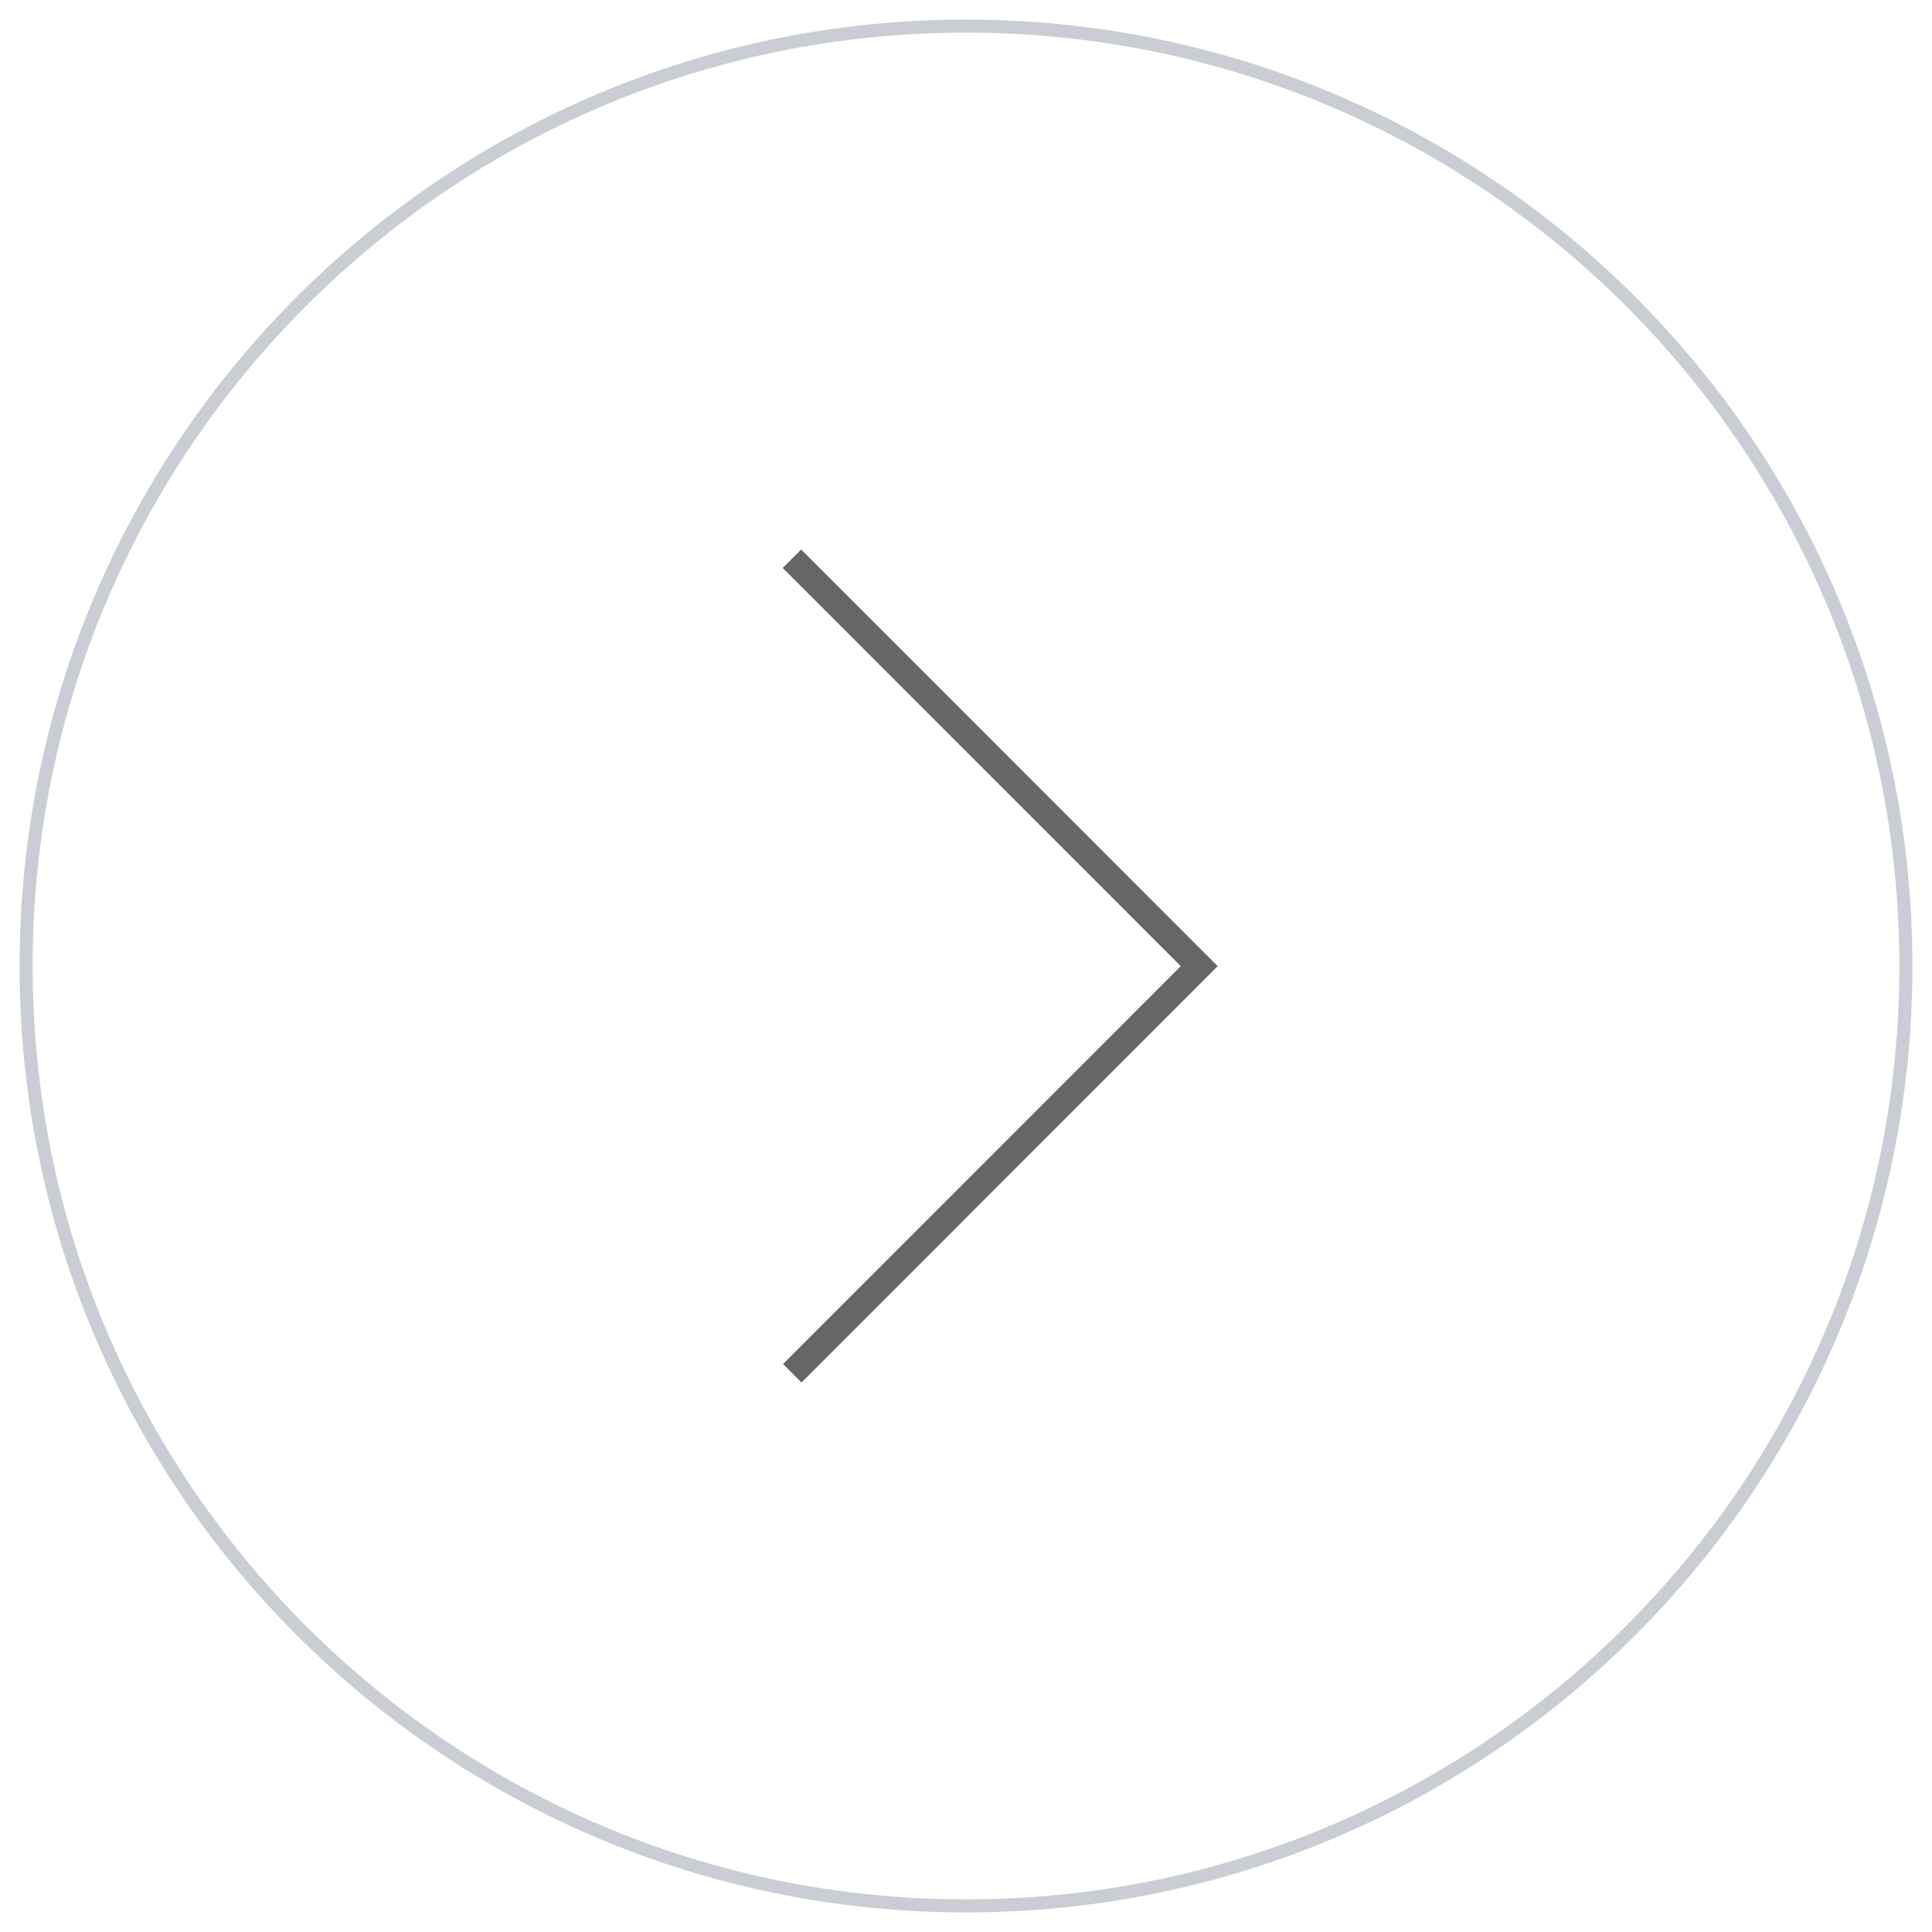
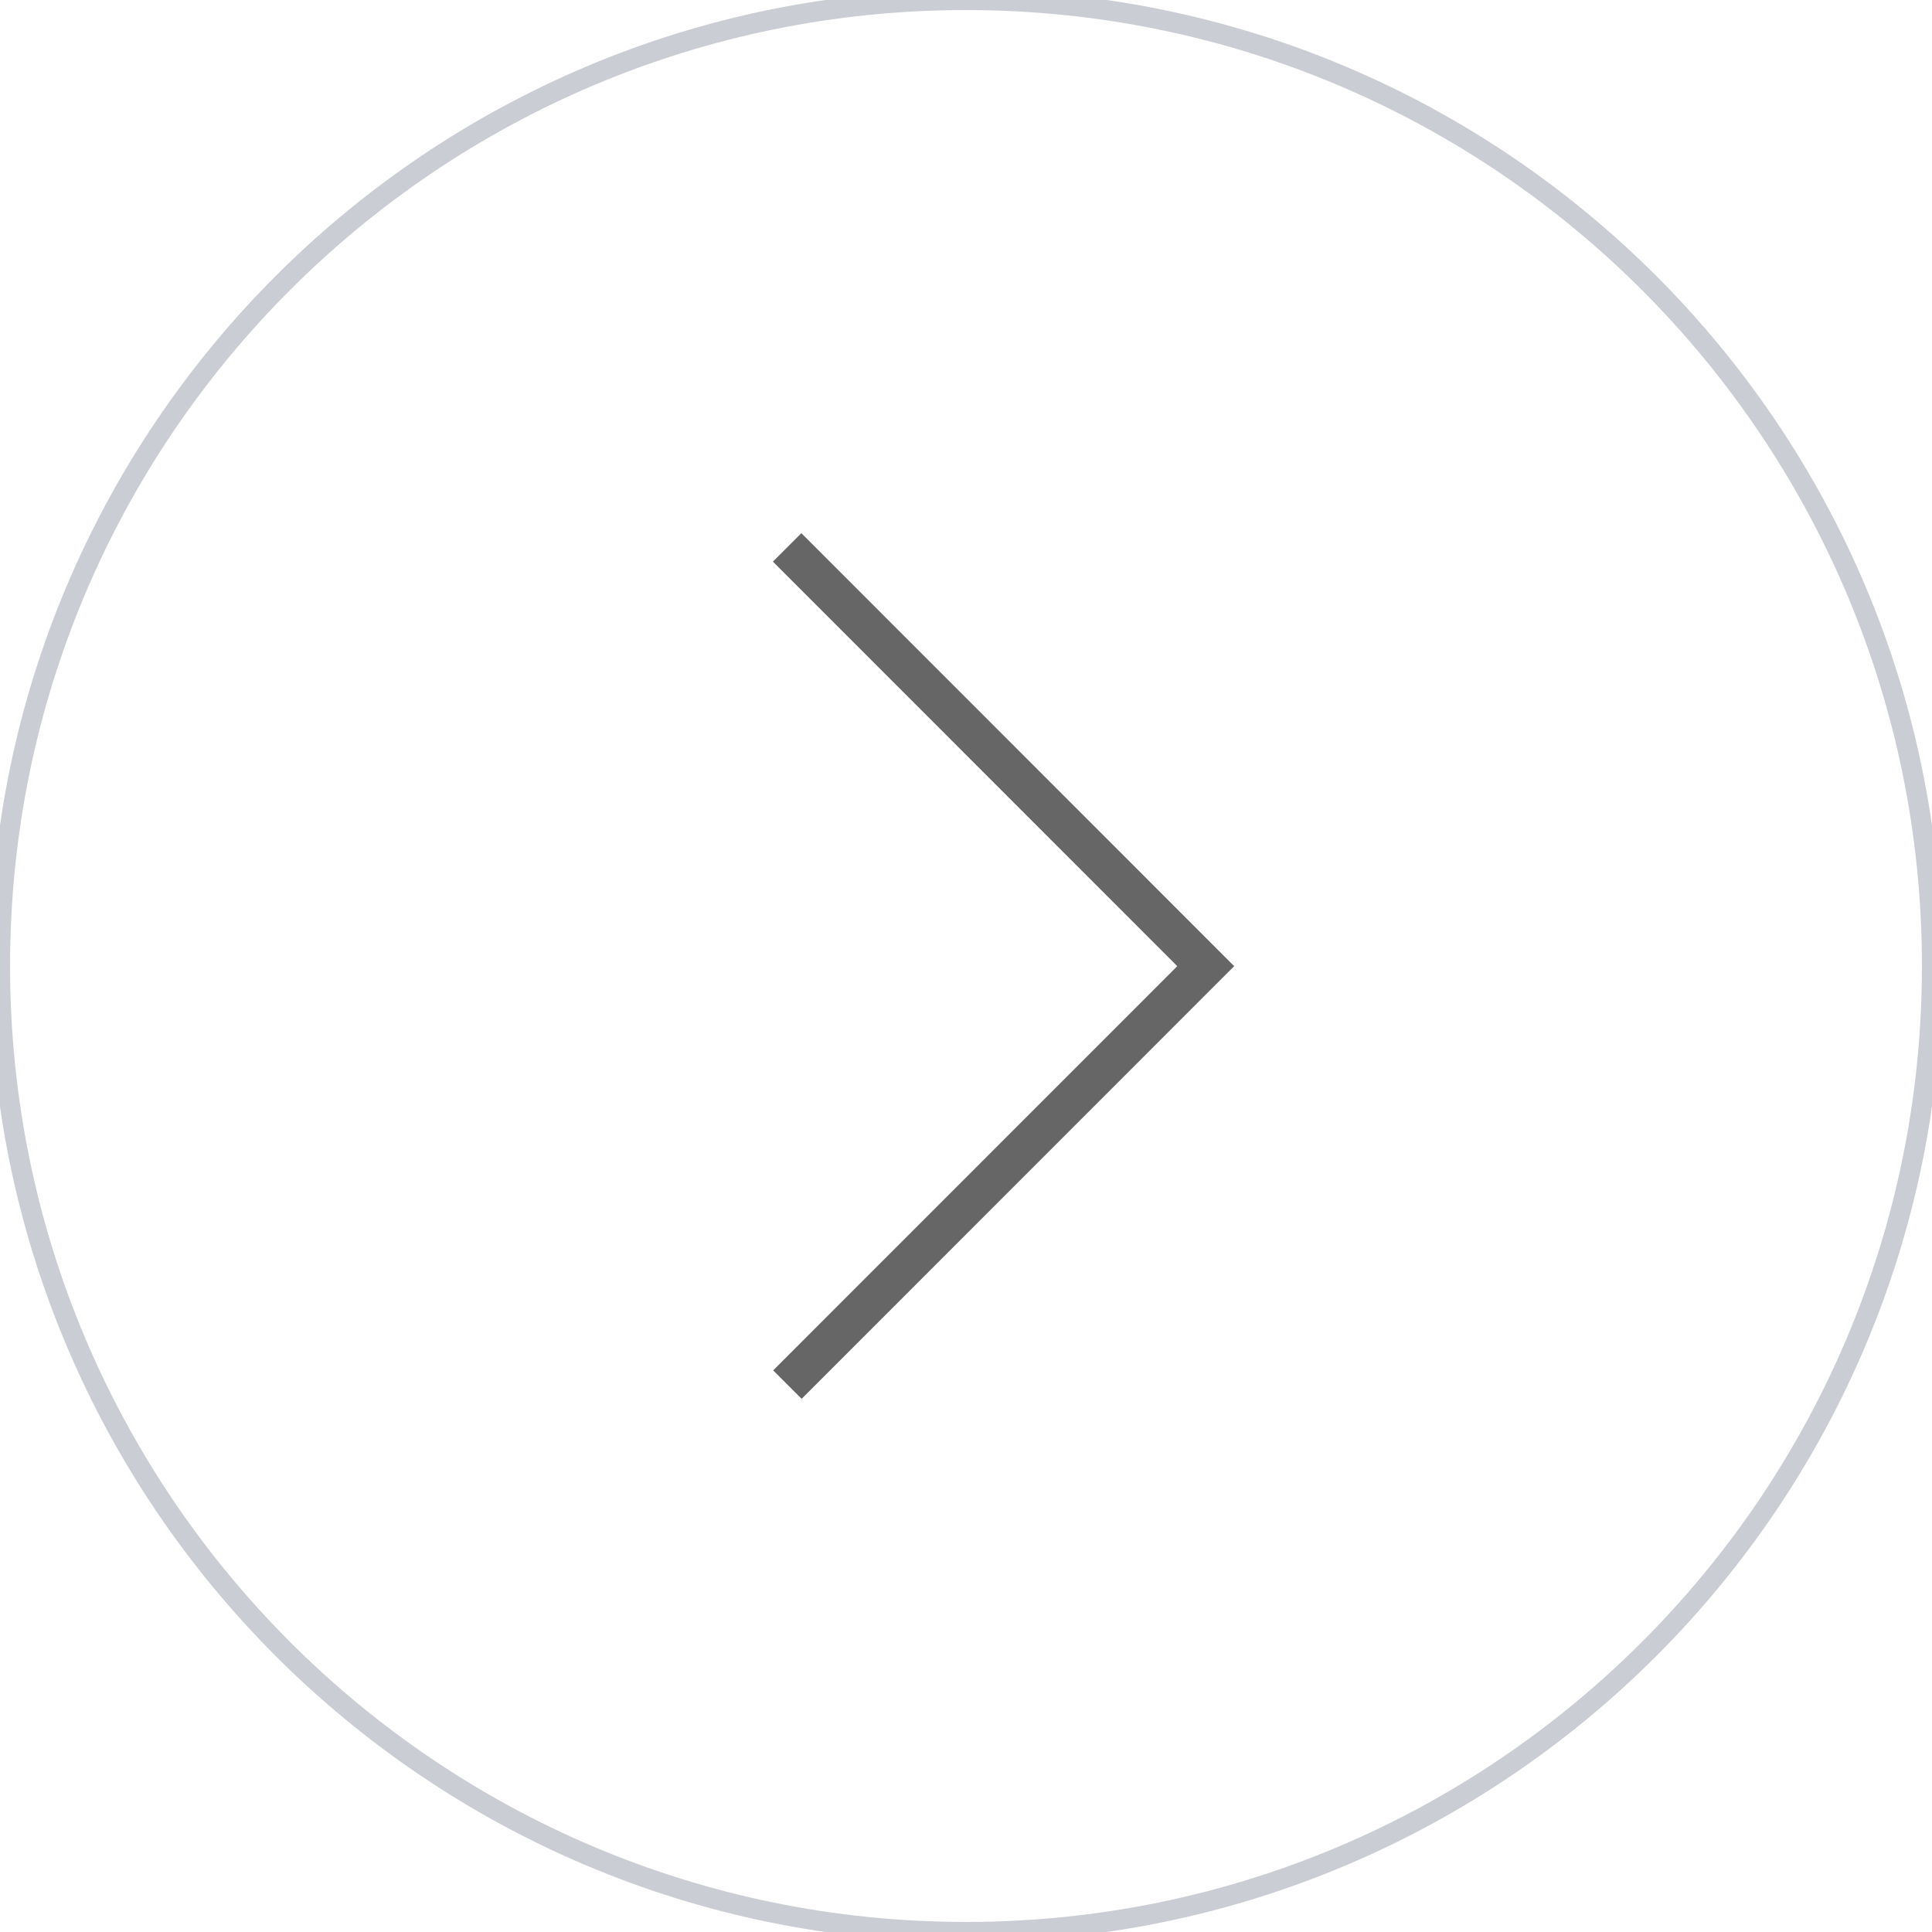
- <svg xmlns="http://www.w3.org/2000/svg" width="74" height="74" viewBox="0 0 74 74">
-   <g fill="none" fill-rule="evenodd" transform="matrix(-1 0 0 1 73 1)">
+ <svg xmlns="http://www.w3.org/2000/svg" width="48" height="48" viewBox="0 0 48 48">
+   <g fill="none" fill-rule="evenodd" transform="matrix(-1 0 0 1 48 0)">
    <g>
-       <path stroke="#666" d="M17.333 10.4L32.933 26.006 17.345 41.6" transform="matrix(-1 0 0 1 60 10)" />
-       <path d="M0 0H52V52H0z" transform="matrix(-1 0 0 1 60 10)" />
+       <path stroke="#666" d="M11.556 6.933L21.956 17.337 11.563 27.733" transform="matrix(-1 0 0 1 40 6.667)" />
+       <path d="M0 0H34.667V34.667H0z" transform="matrix(-1 0 0 1 40 6.667)" />
    </g>
-     <circle cx="36" cy="36" r="36" stroke="#CBCDD4" stroke-width=".5" />
+     <circle cx="24" cy="24" r="24" stroke="#CBCDD4" stroke-width=".5" />
  </g>
</svg>
